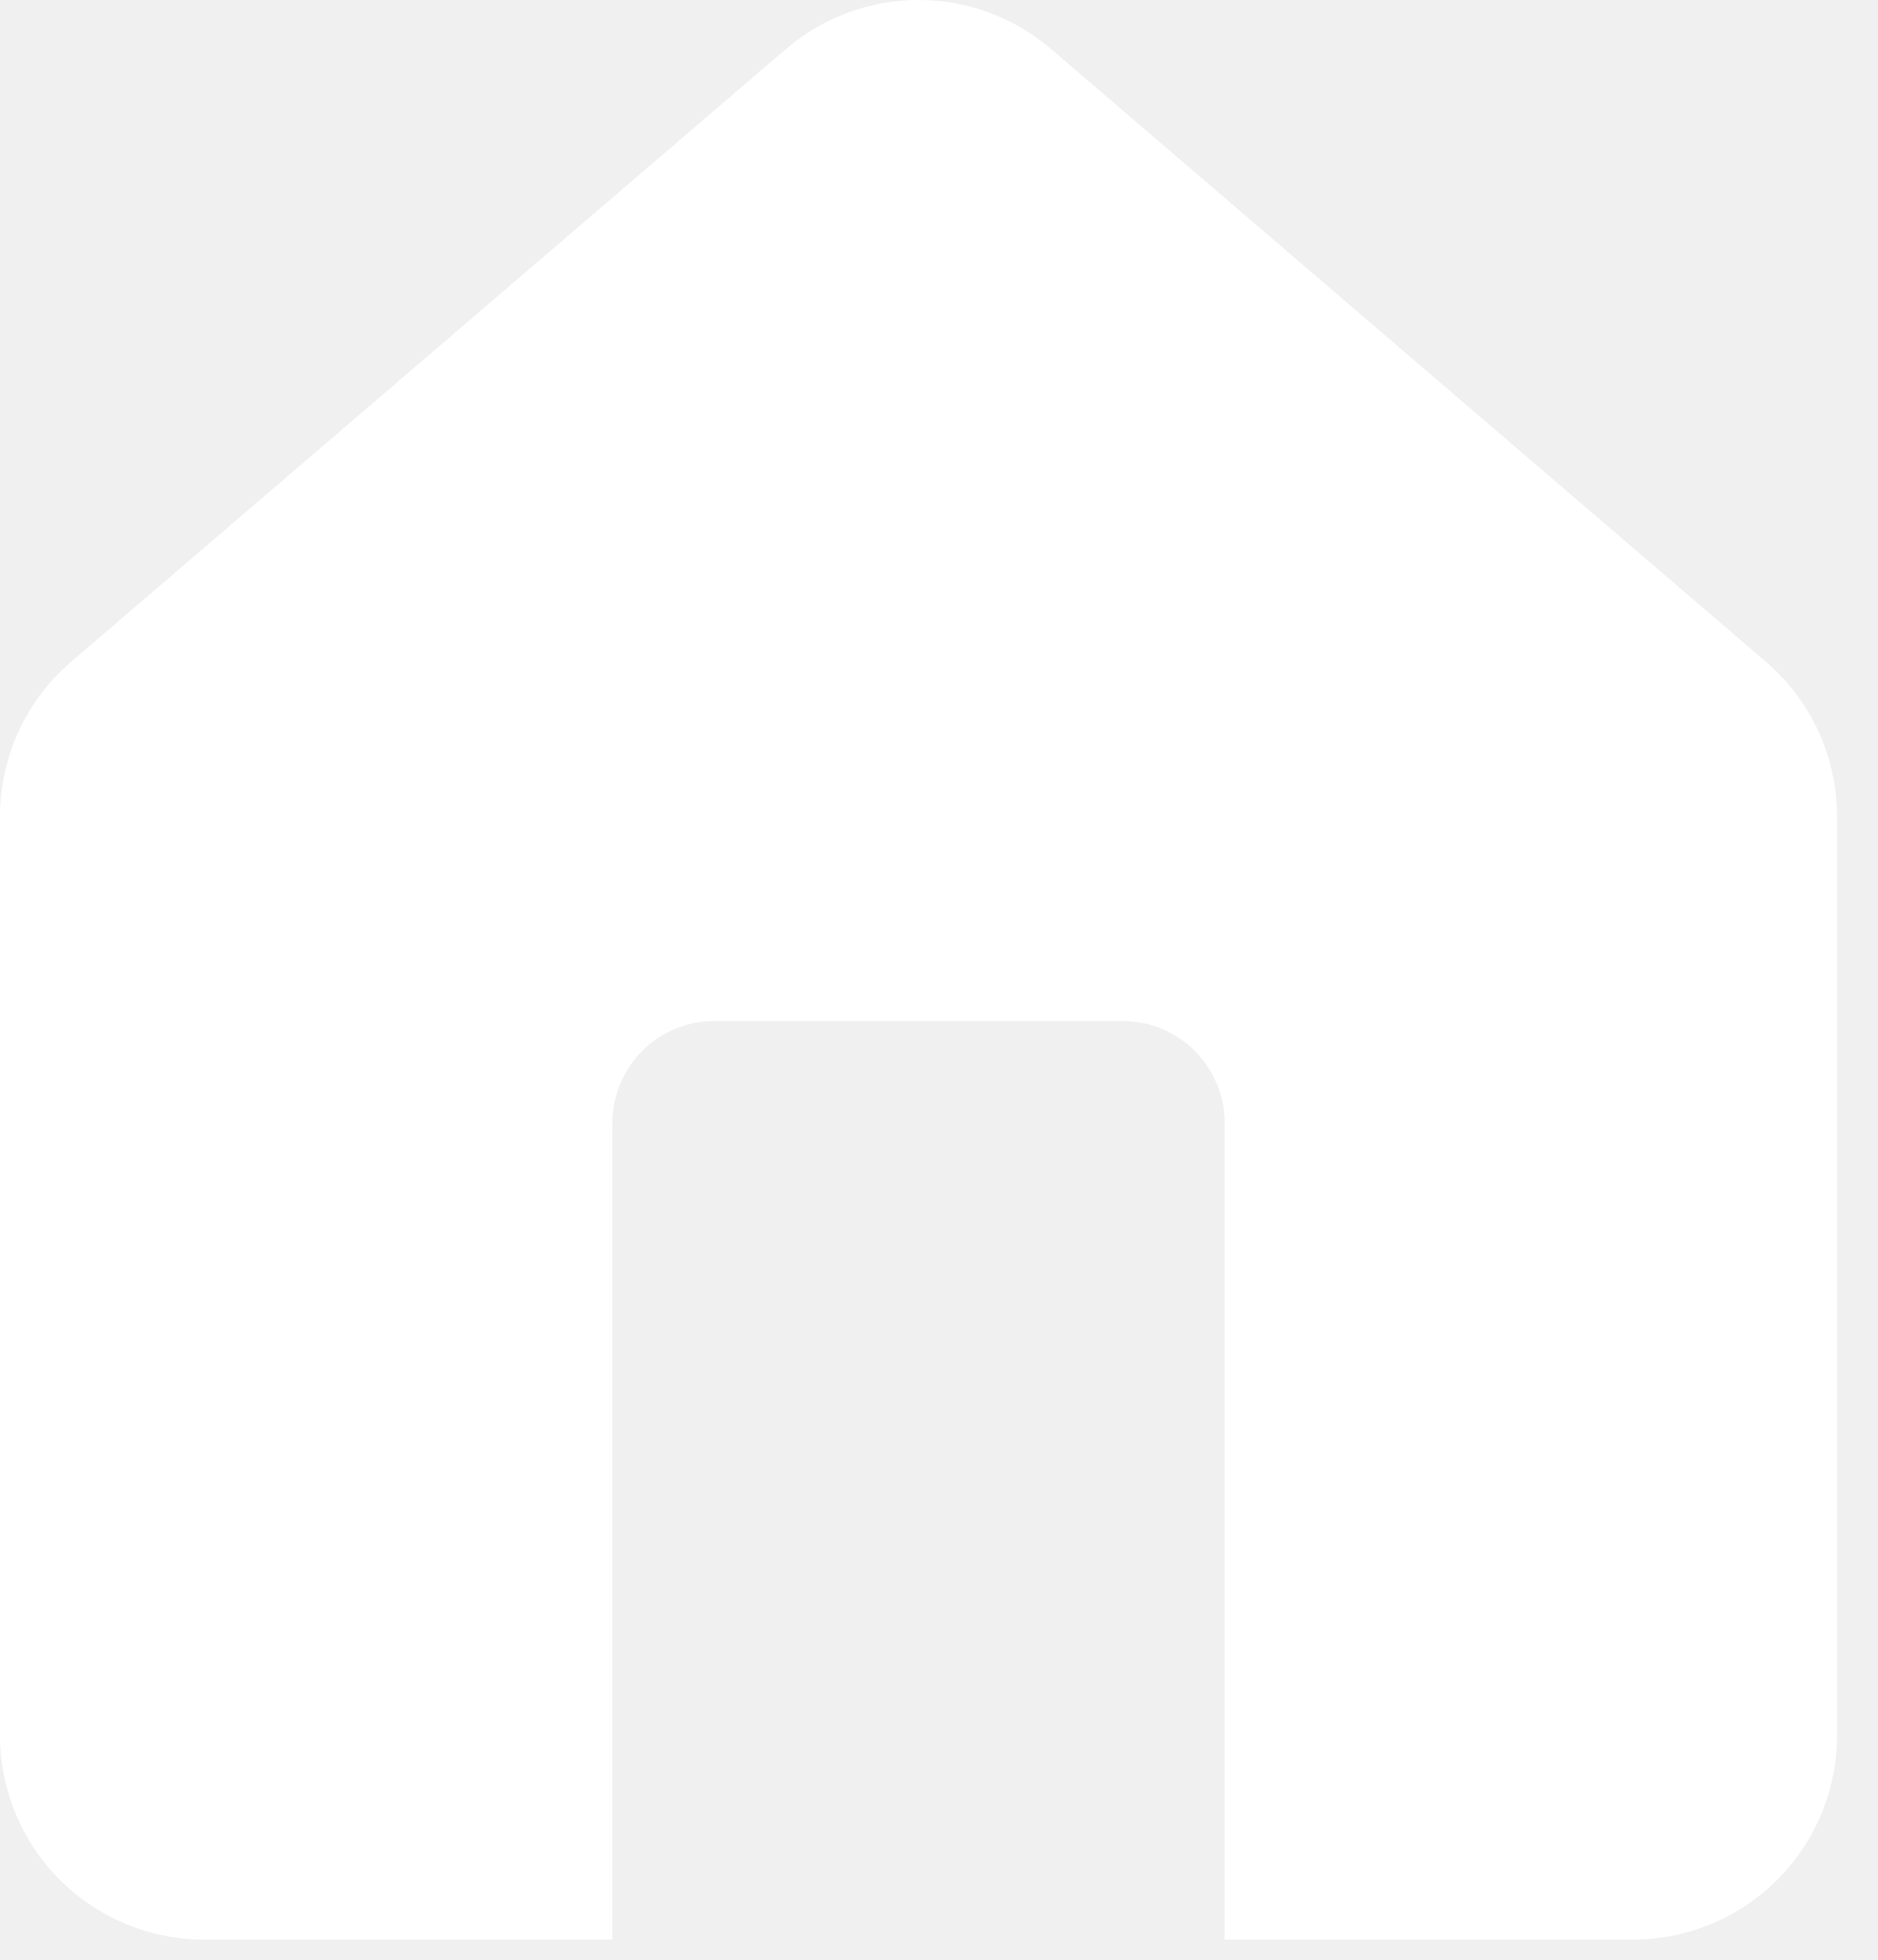
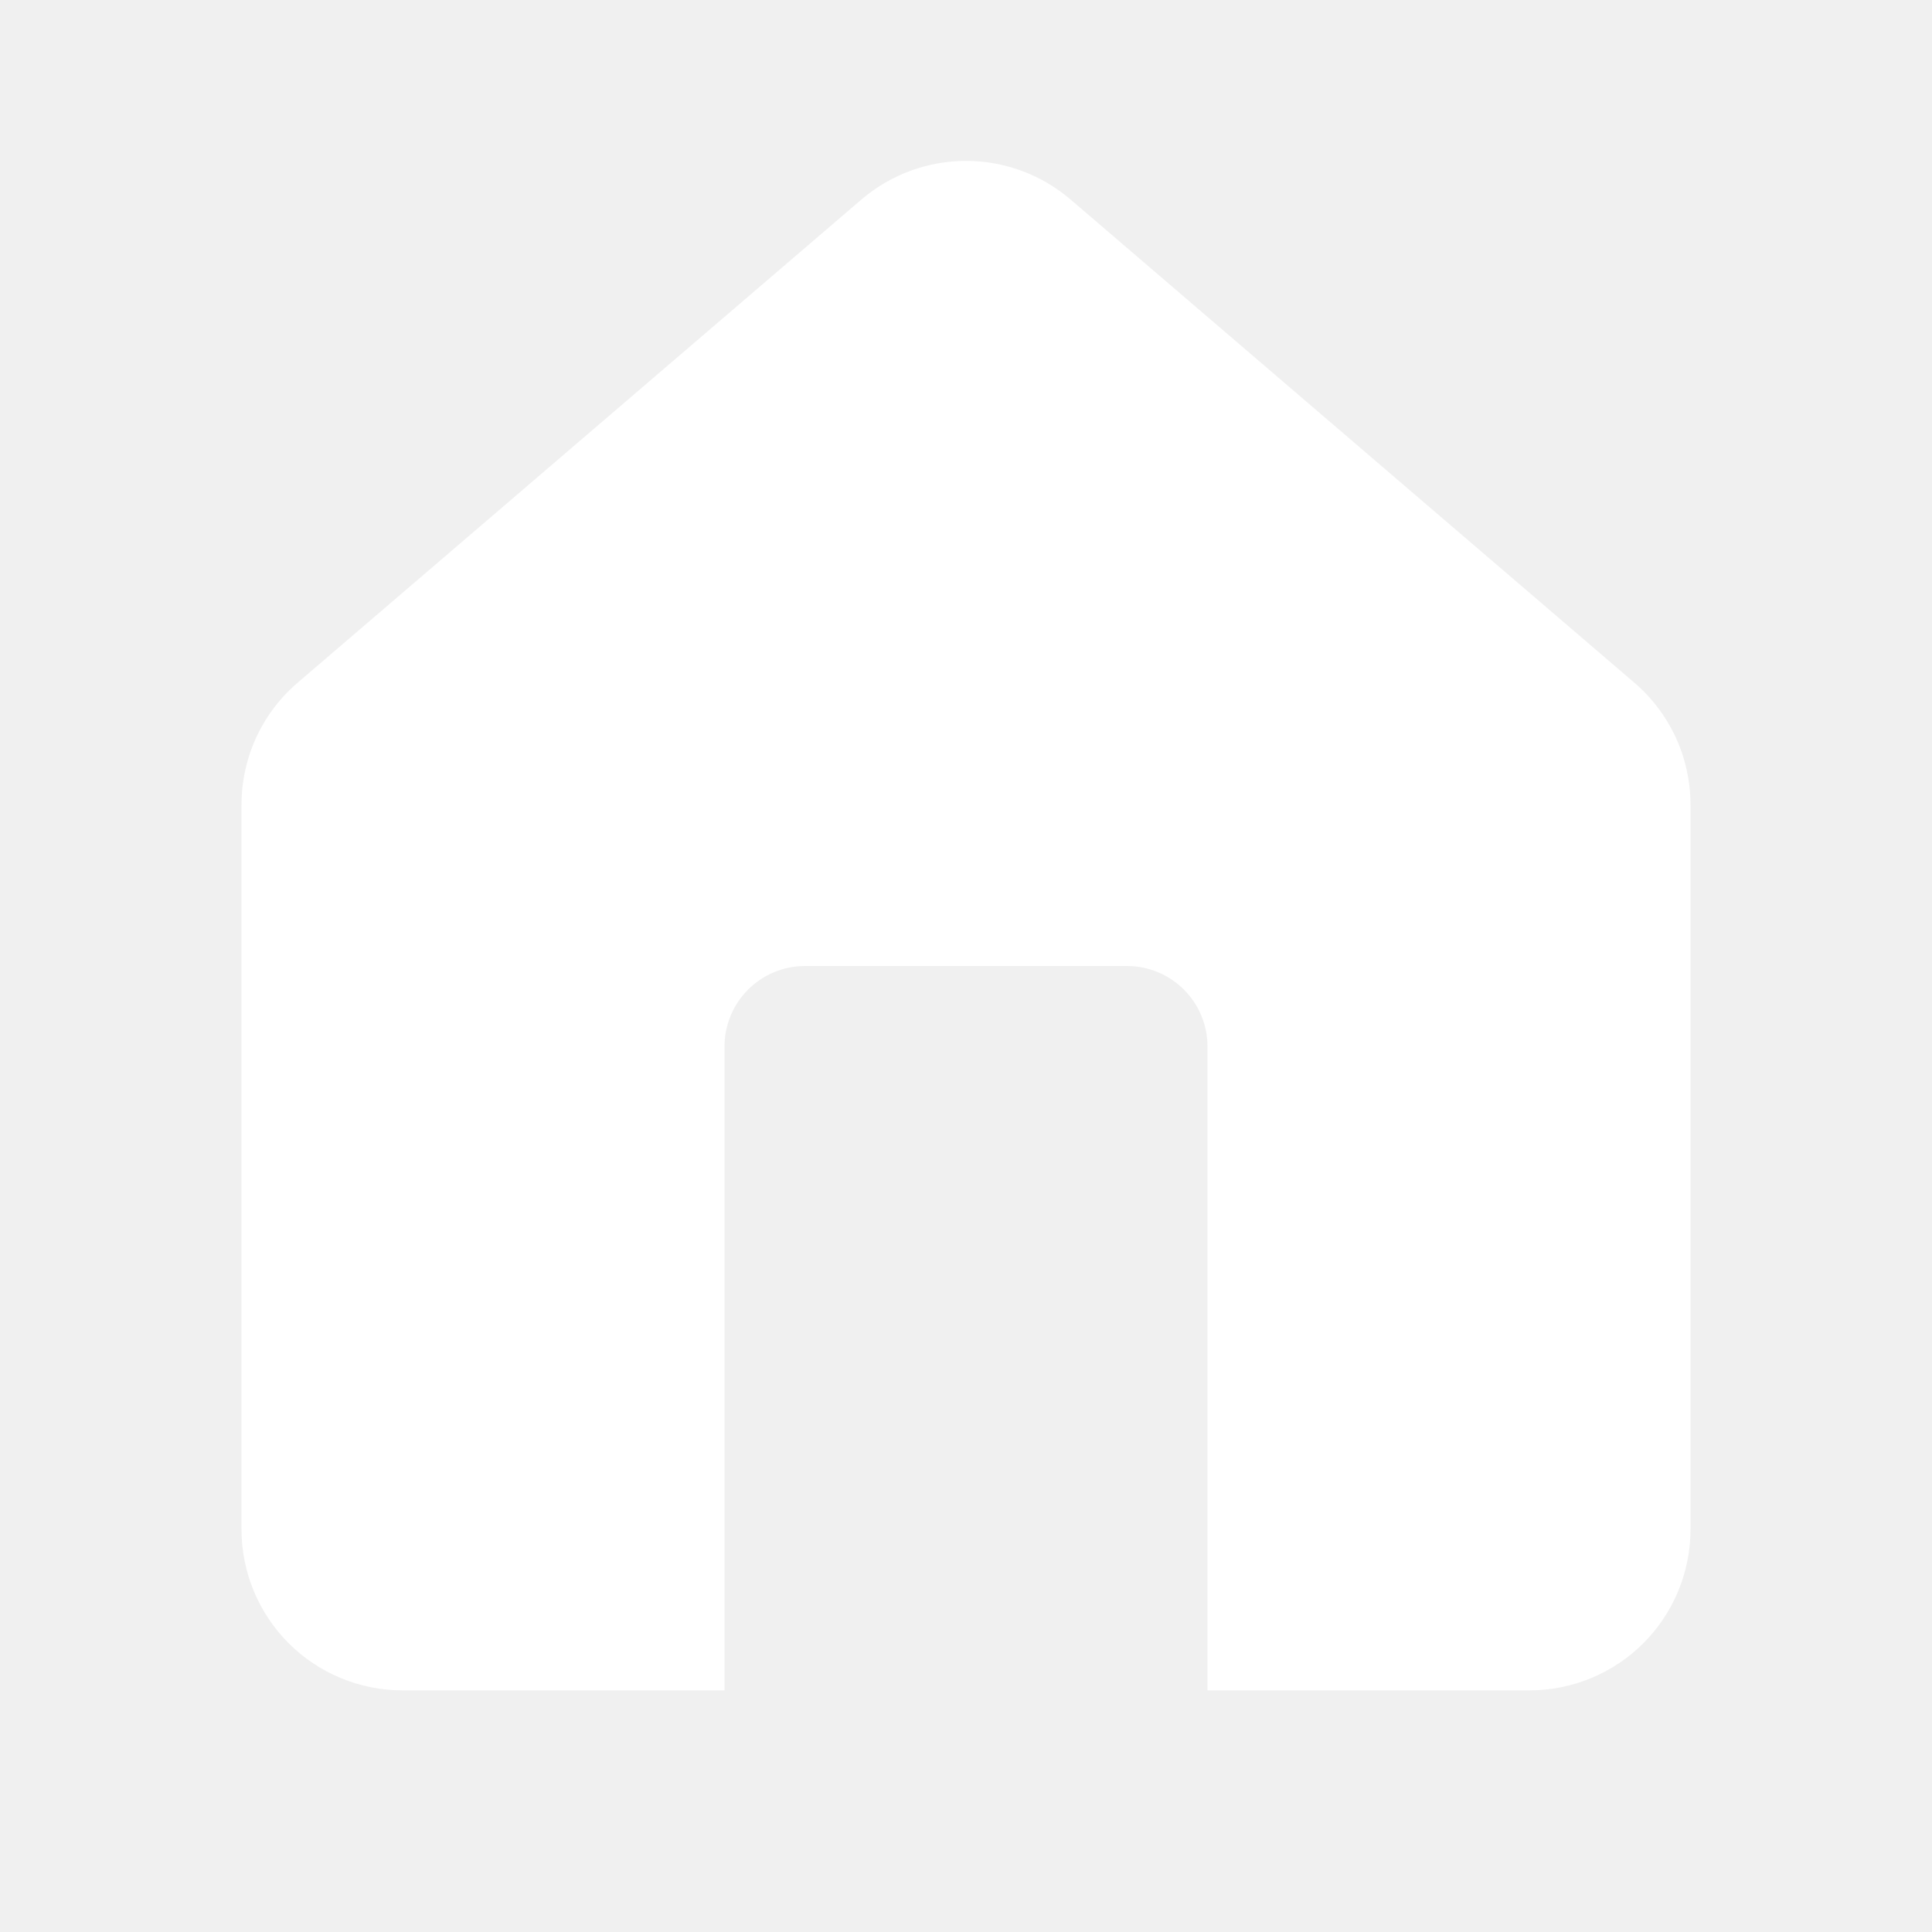
- <svg xmlns="http://www.w3.org/2000/svg" width="23" height="24" viewBox="0 0 23 24" fill="none">
-   <path d="M11.25 0C11.841 0 12.412 0.21 12.863 0.591L21.613 8.09C21.891 8.325 22.114 8.617 22.268 8.946C22.421 9.276 22.5 9.636 22.5 10V21.25C22.5 21.913 22.236 22.549 21.768 23.018C21.299 23.486 20.663 23.75 20 23.75H15V13.752C15 13.42 14.868 13.103 14.634 12.868C14.399 12.634 14.082 12.502 13.75 12.502H8.75C8.418 12.502 8.101 12.634 7.866 12.868C7.632 13.103 7.5 13.42 7.5 13.752V23.75H2.5C1.837 23.75 1.201 23.486 0.732 23.018C0.264 22.549 0 21.913 0 21.25V10C-8.71727e-05 9.636 0.079 9.276 0.232 8.946C0.385 8.617 0.609 8.325 0.887 8.09L9.637 0.591C10.088 0.21 10.659 1.01332e-07 11.25 0Z" fill="white" />
+ <svg xmlns="http://www.w3.org/2000/svg" width="30" height="30" viewBox="0 0 30 30" fill="none">
+   <path d="M15 2.498C15.591 2.498 16.162 2.708 16.613 3.089L25.363 10.588C25.641 10.822 25.864 11.115 26.018 11.444C26.171 11.774 26.25 12.134 26.25 12.498V23.748C26.25 24.411 25.986 25.047 25.518 25.516C25.049 25.984 24.413 26.248 23.75 26.248H18.75V16.25C18.75 15.918 18.618 15.601 18.384 15.366C18.149 15.132 17.831 15 17.5 15H12.5C12.168 15 11.851 15.132 11.616 15.366C11.382 15.601 11.25 15.918 11.25 16.25V26.248H6.25C5.587 26.248 4.951 25.984 4.482 25.516C4.014 25.047 3.75 24.411 3.75 23.748V12.498C3.75 12.134 3.829 11.774 3.982 11.444C4.135 11.115 4.359 10.822 4.637 10.588L13.387 3.089C13.838 2.708 14.409 2.498 15 2.498Z" fill="white" />
</svg>
